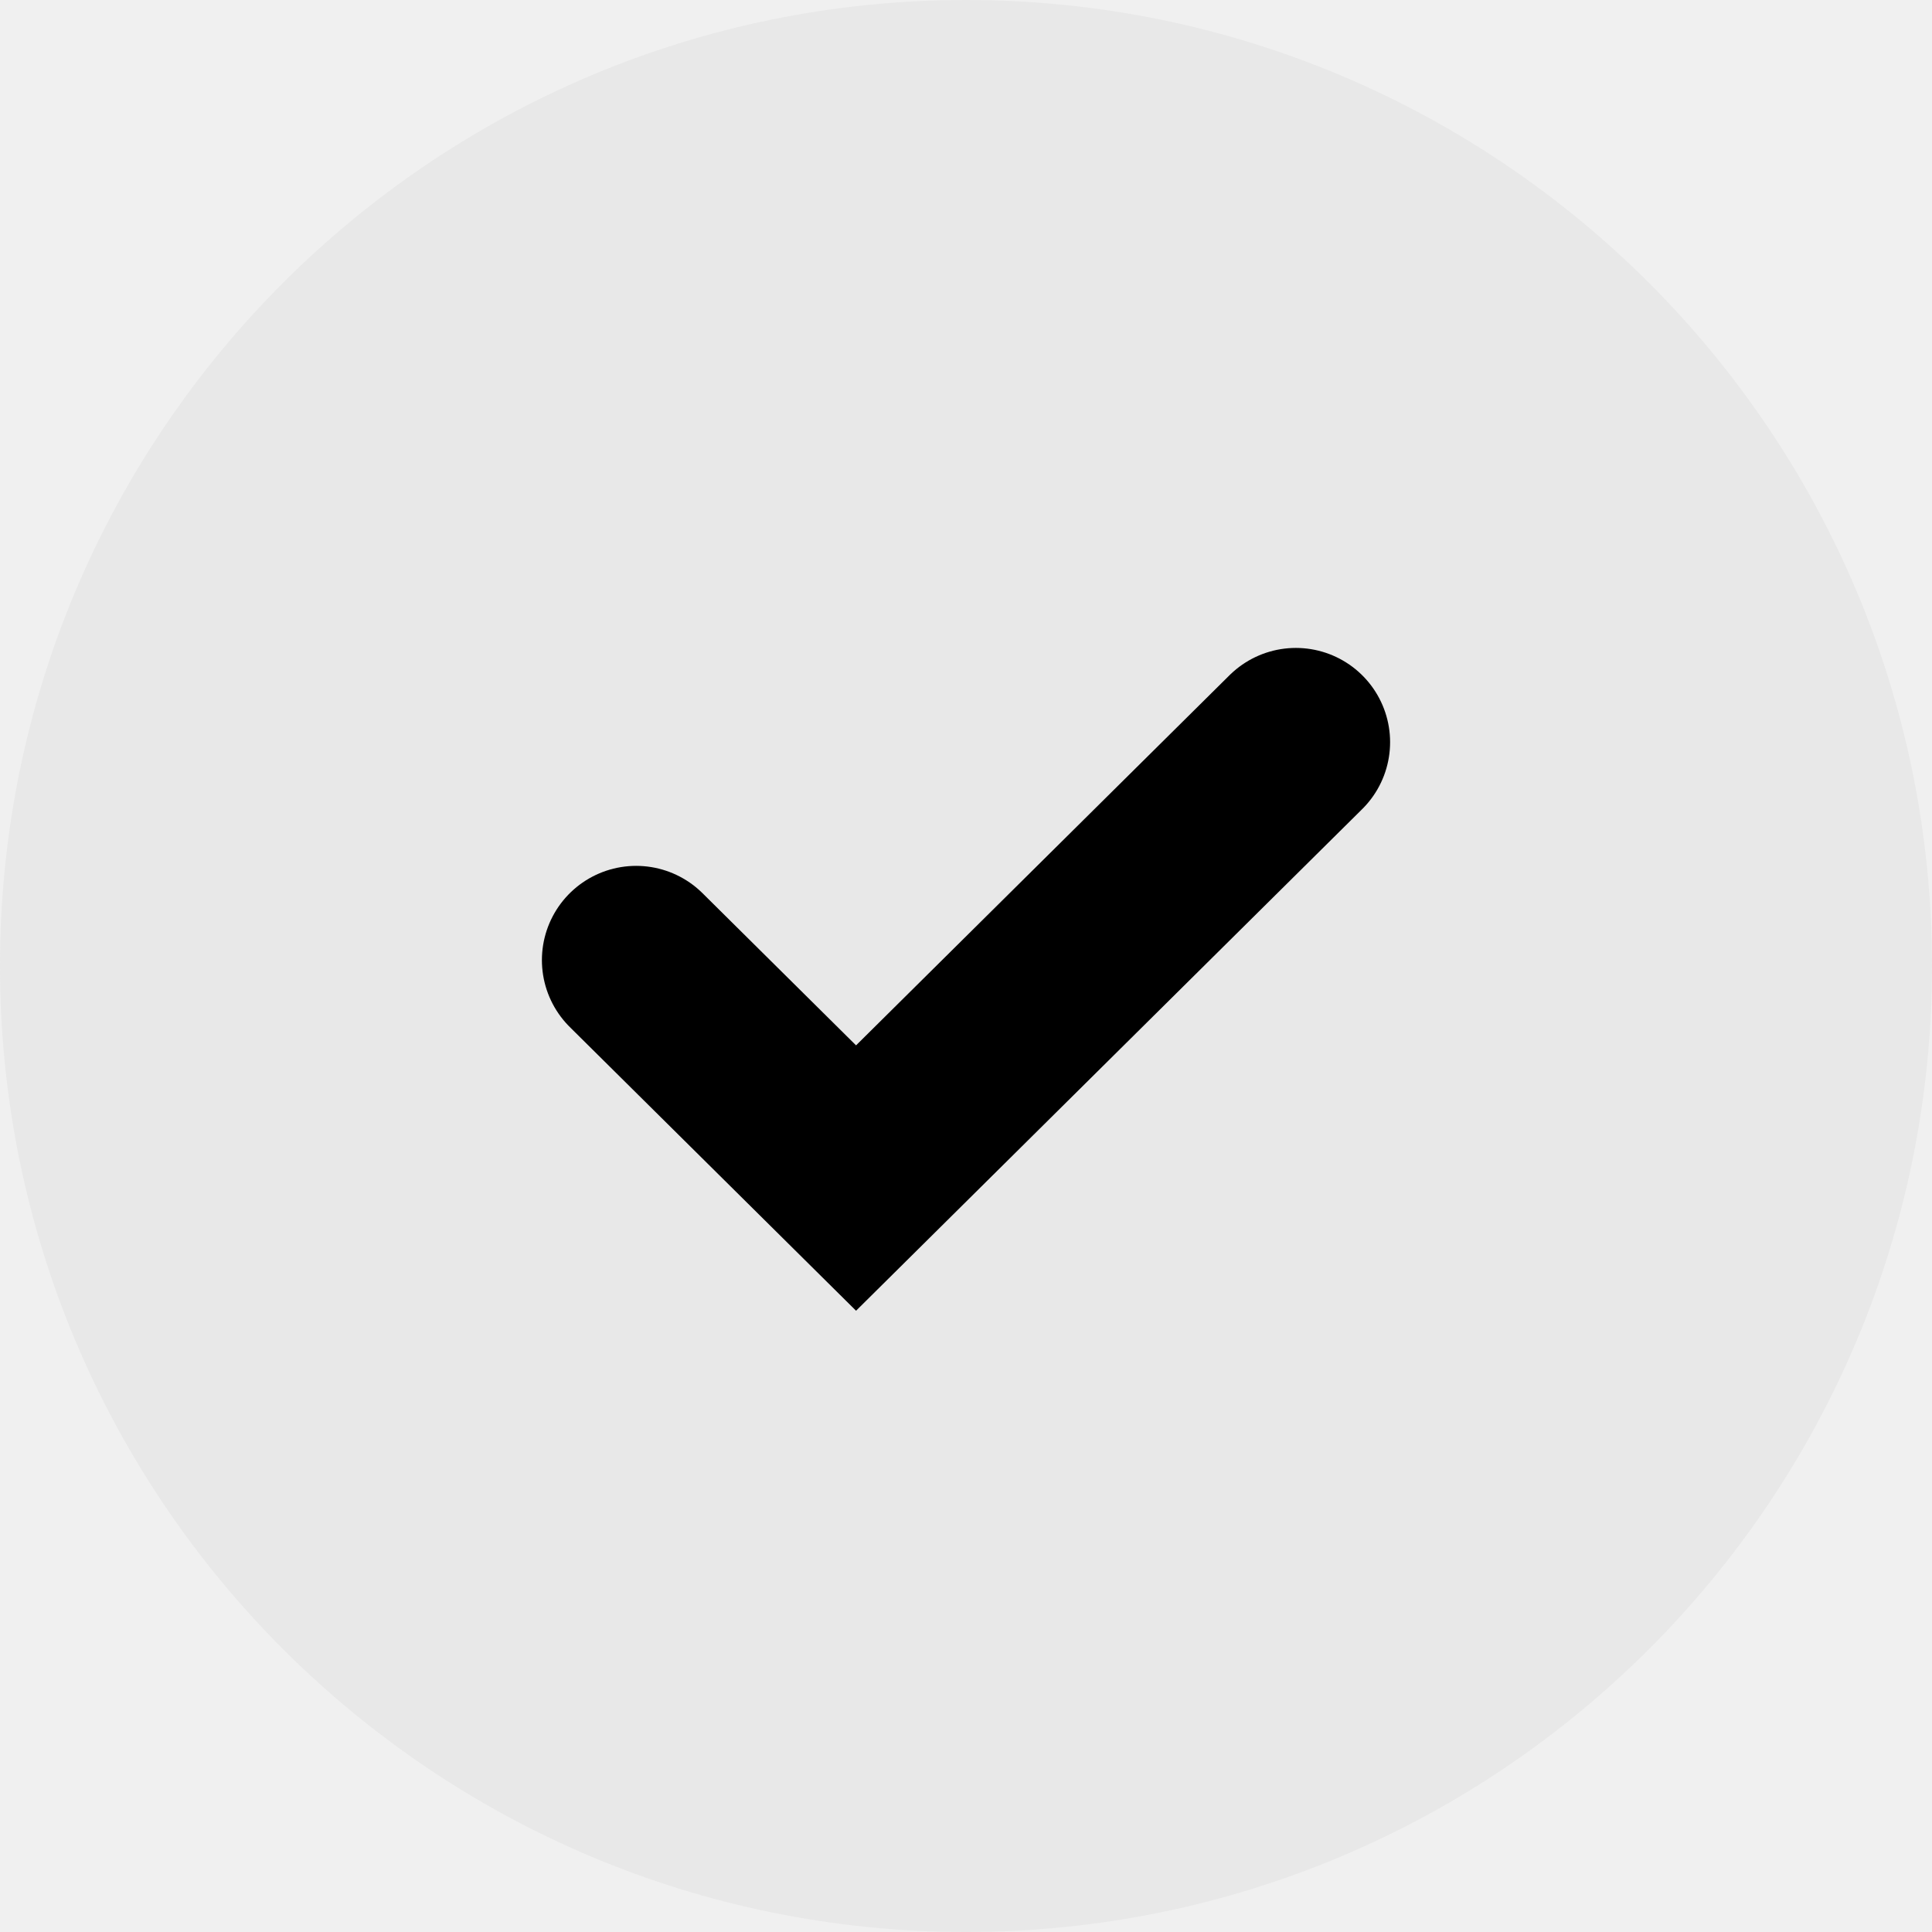
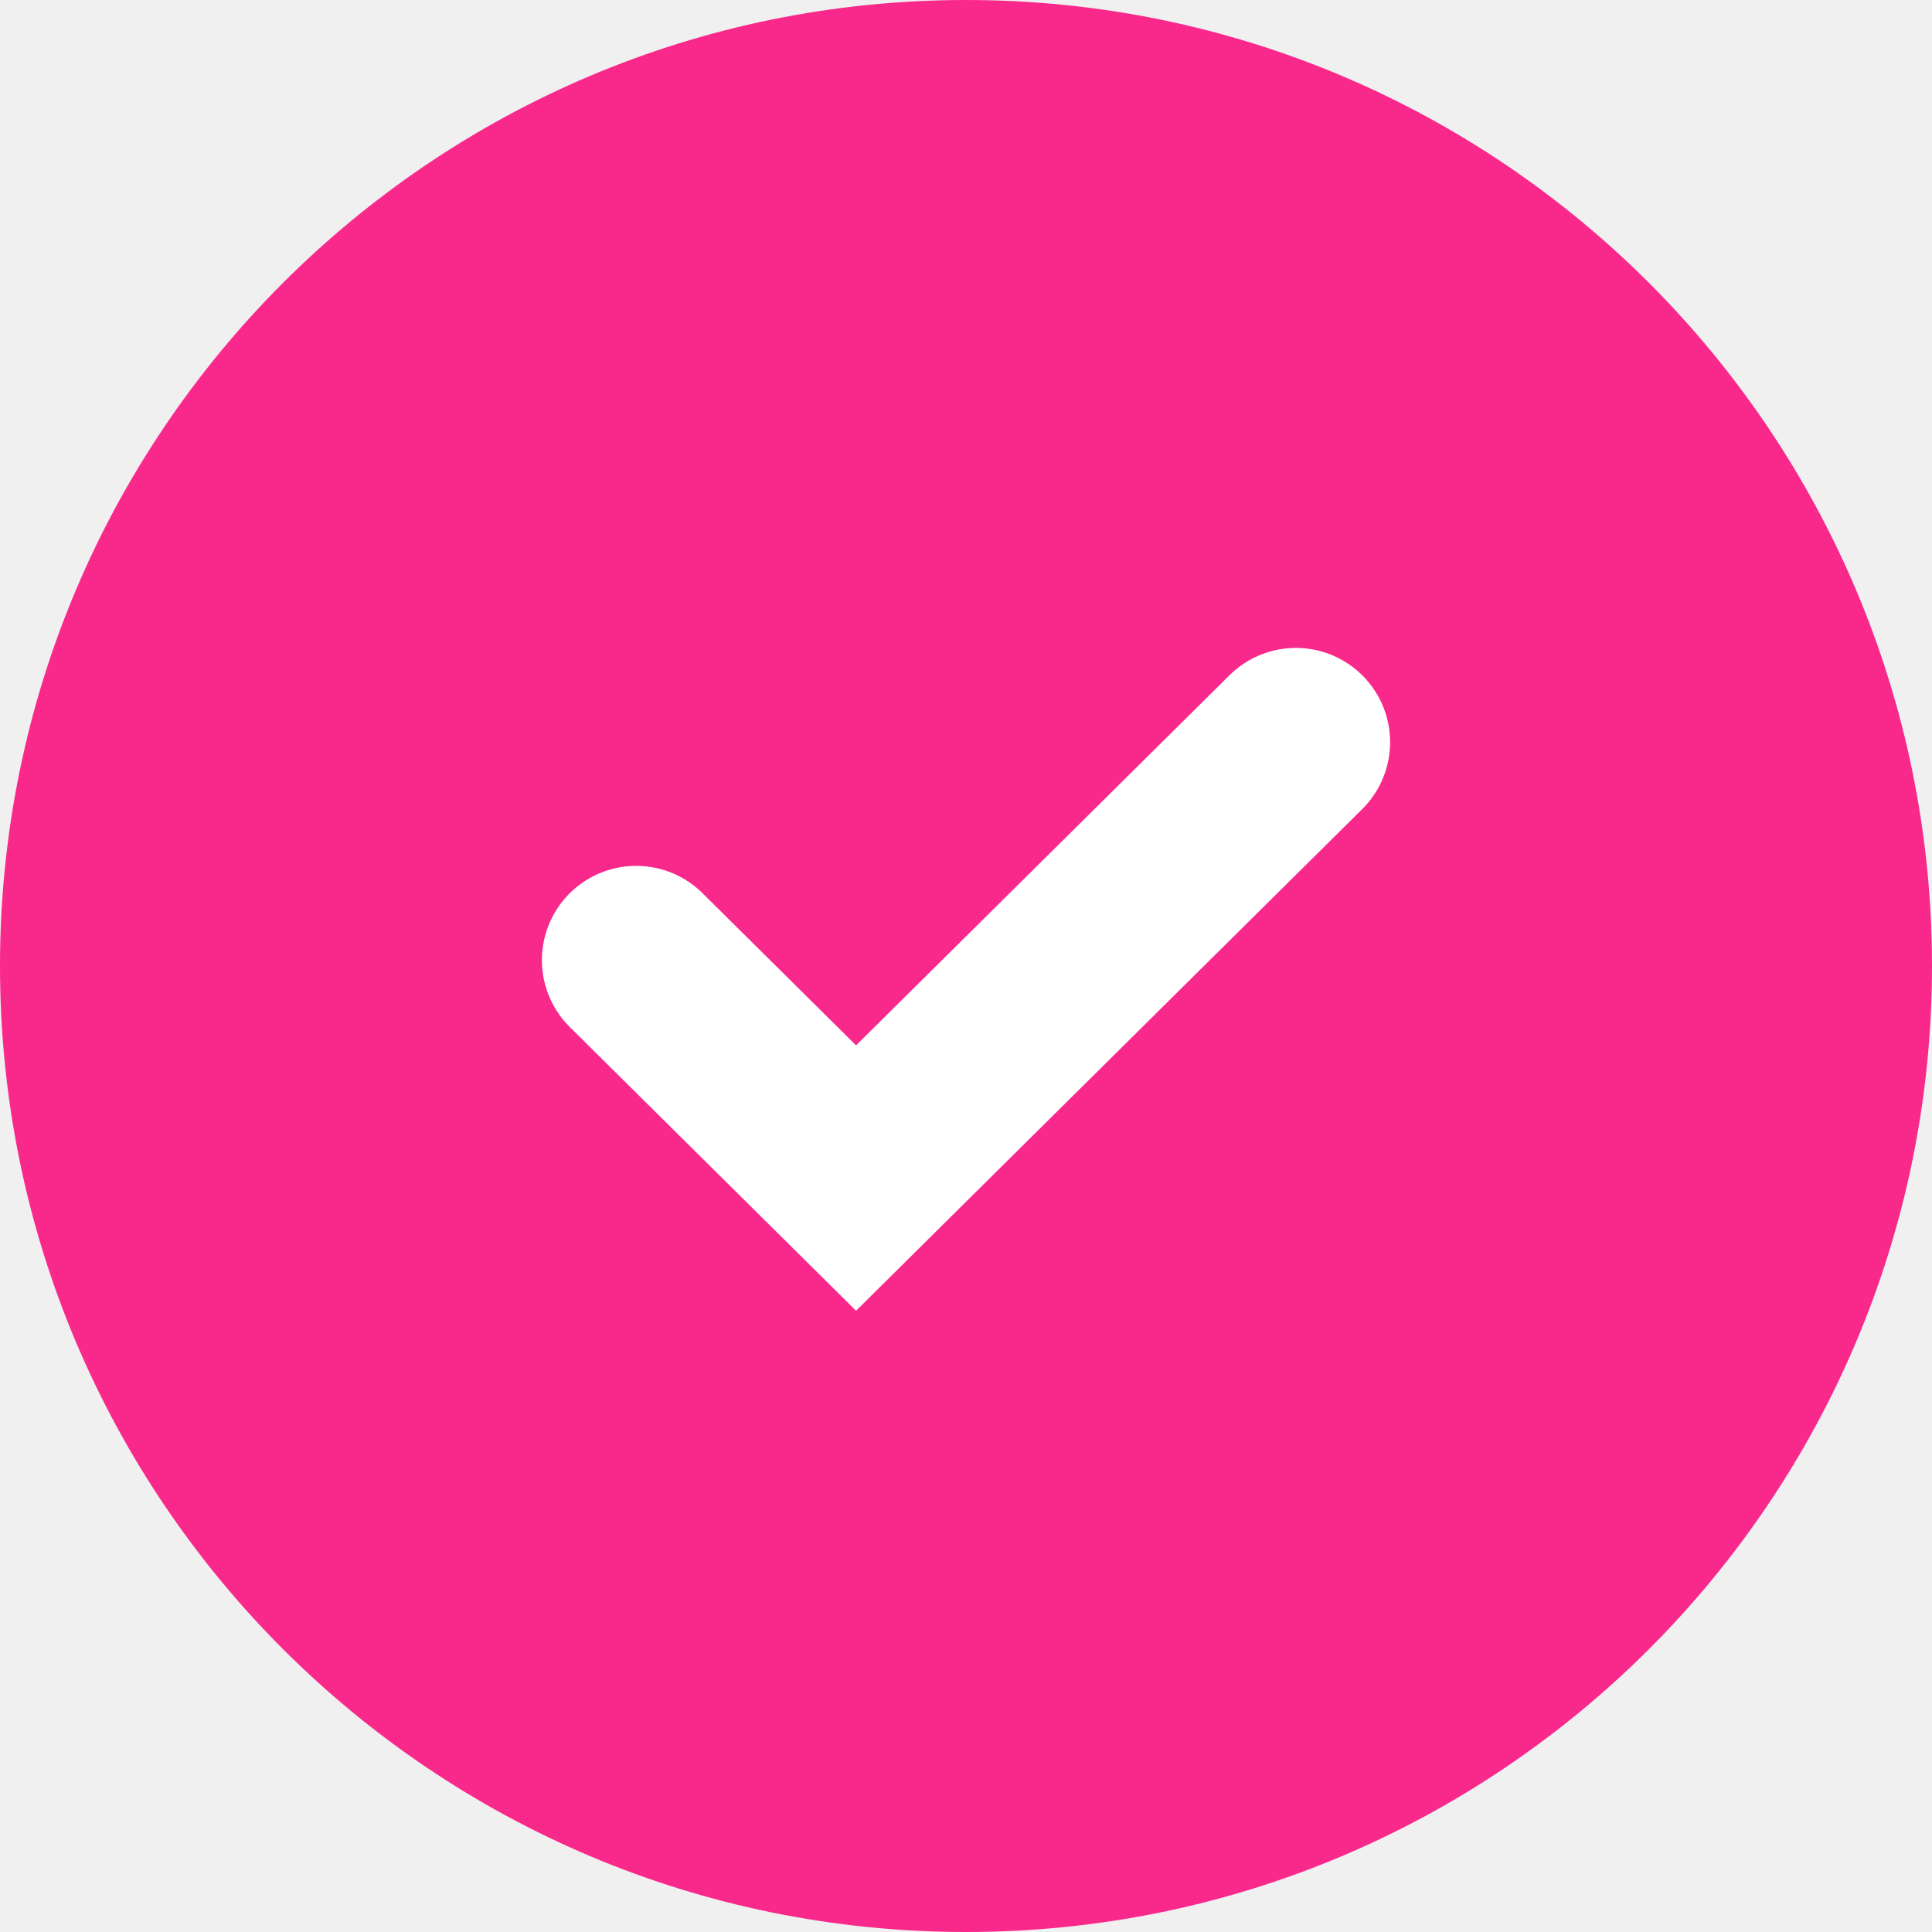
<svg xmlns="http://www.w3.org/2000/svg" width="164" height="164" viewBox="0 0 164 164" fill="none">
-   <circle cx="82" cy="82" r="82" fill="#E8E8E8" />
-   <path d="M54 81.5L72.667 100L110 63" stroke="black" stroke-width="16" stroke-linecap="round" />
+   <circle cx="82" cy="82" r="82" fill="#F9298C" />
+   <path d="M54 81.5L72.667 100L110 63" stroke="white" stroke-width="16" stroke-linecap="round" />
</svg>
